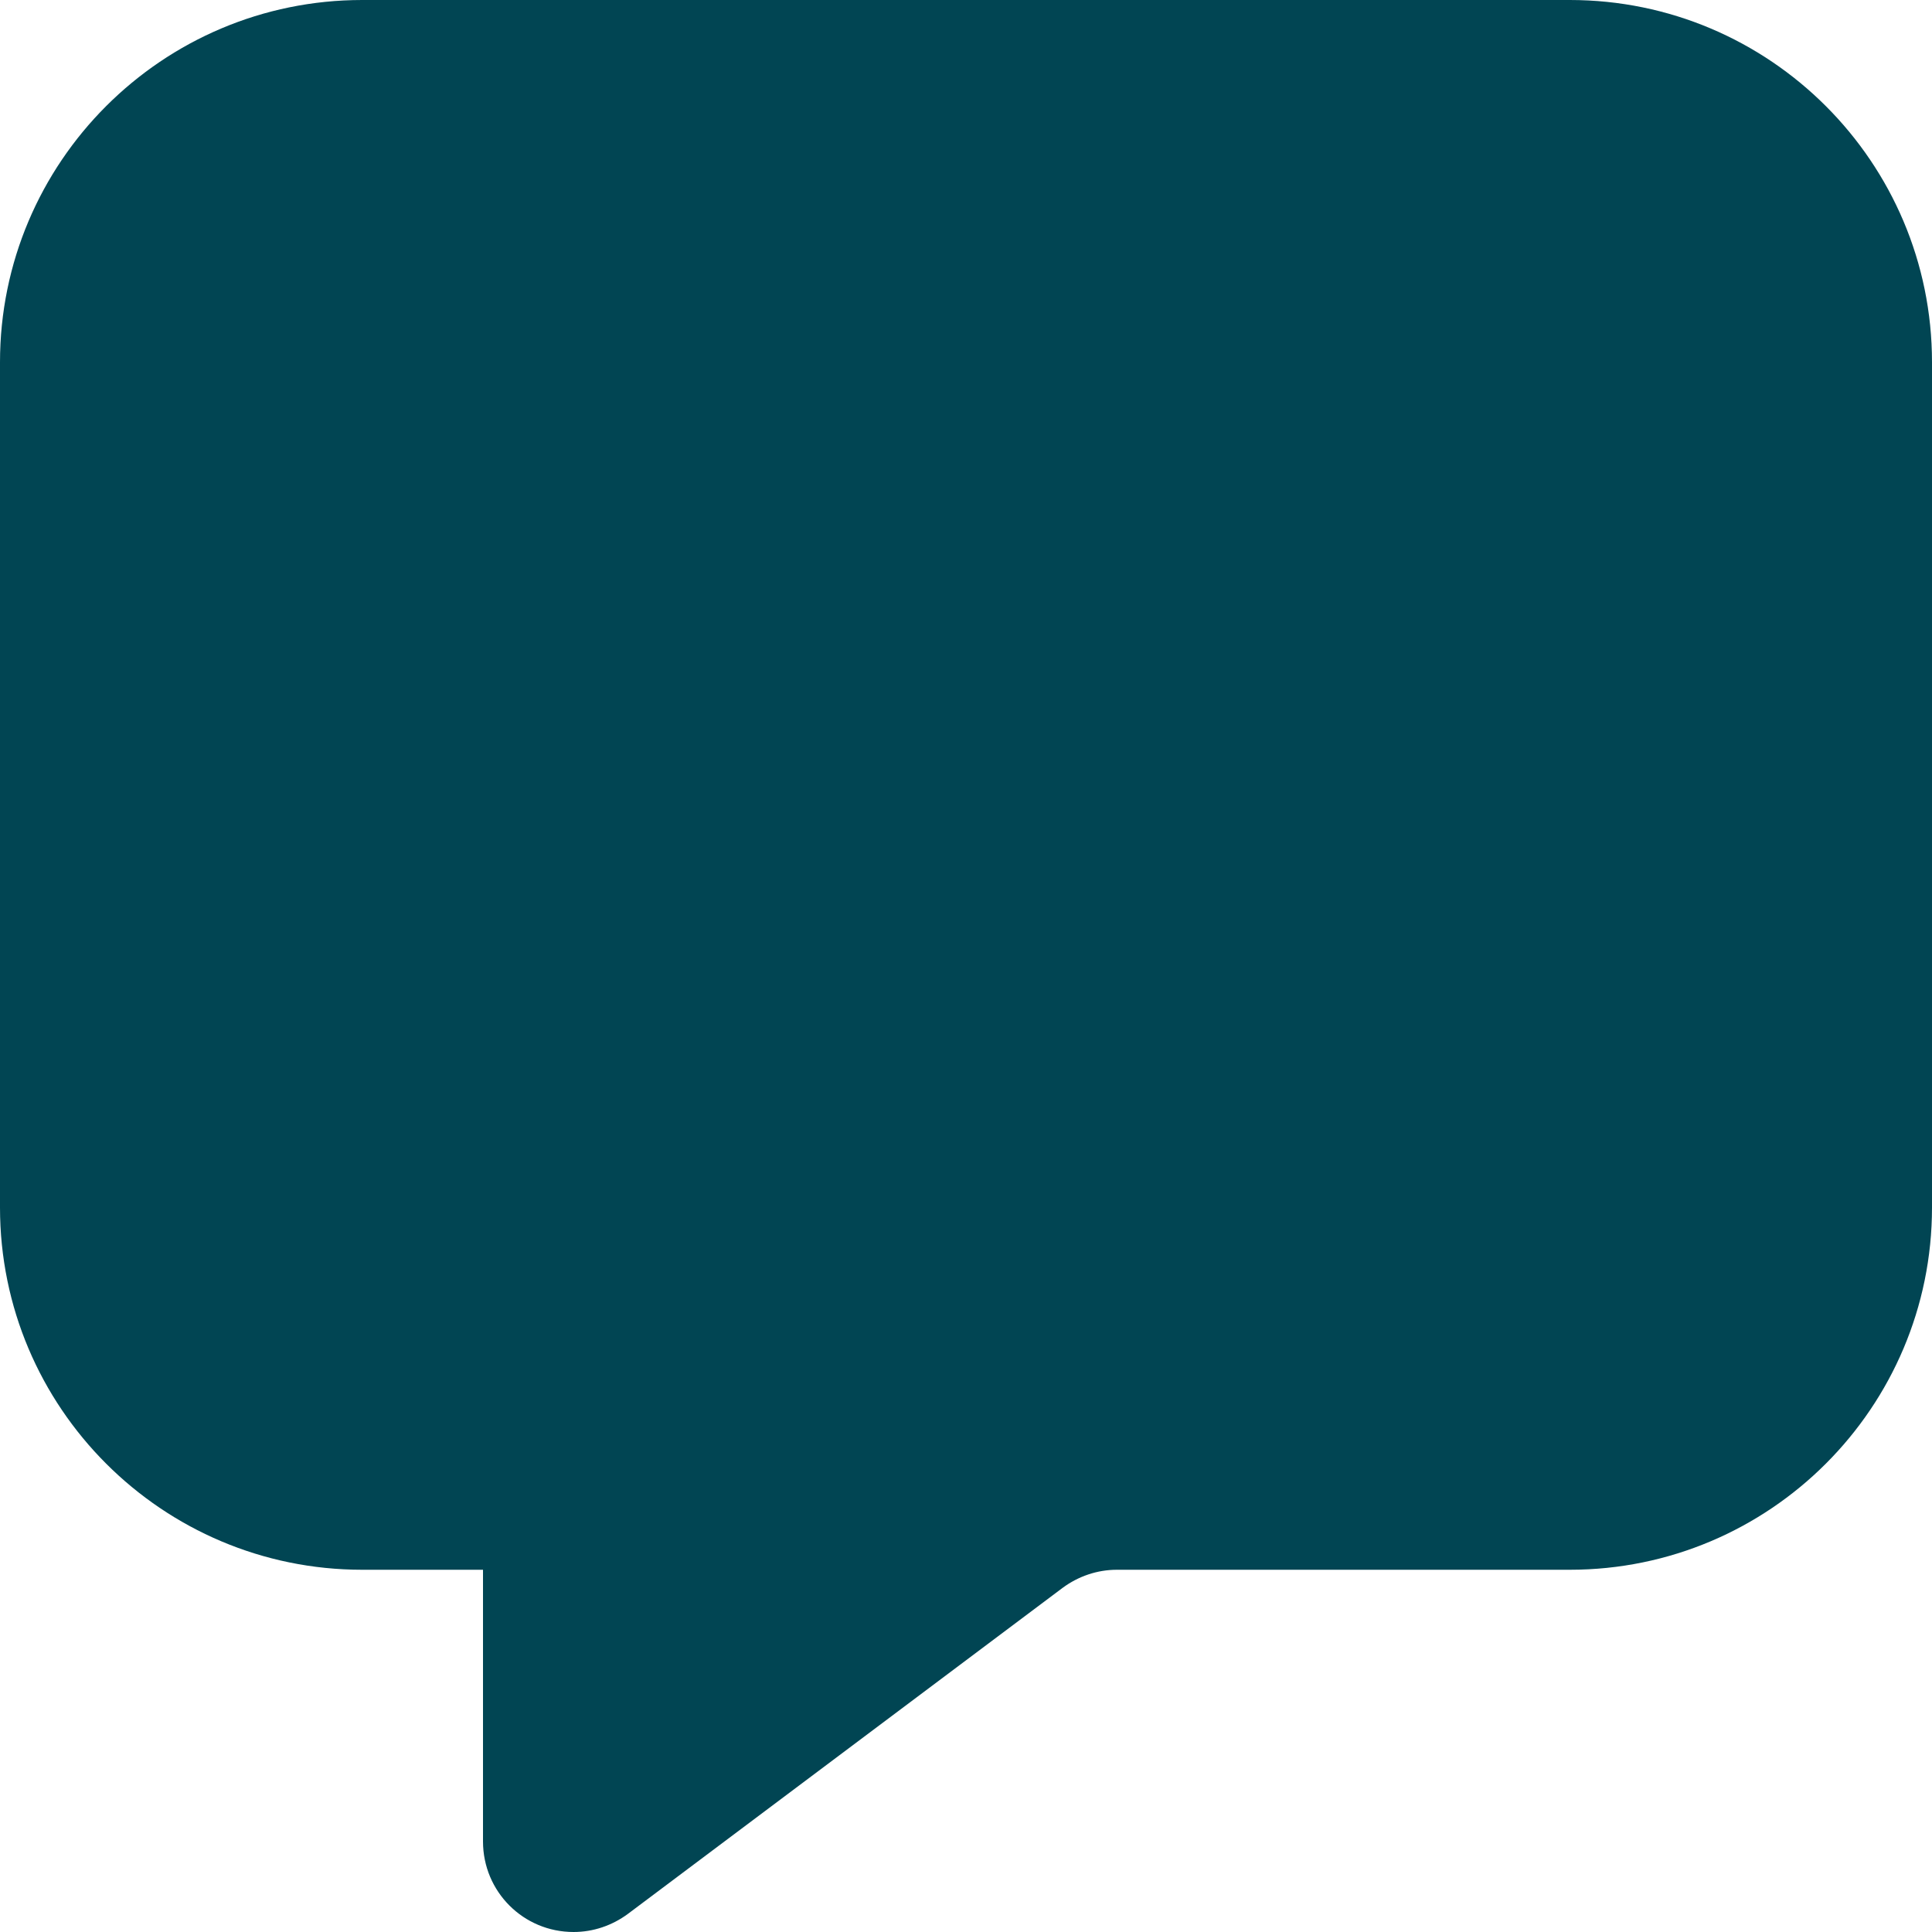
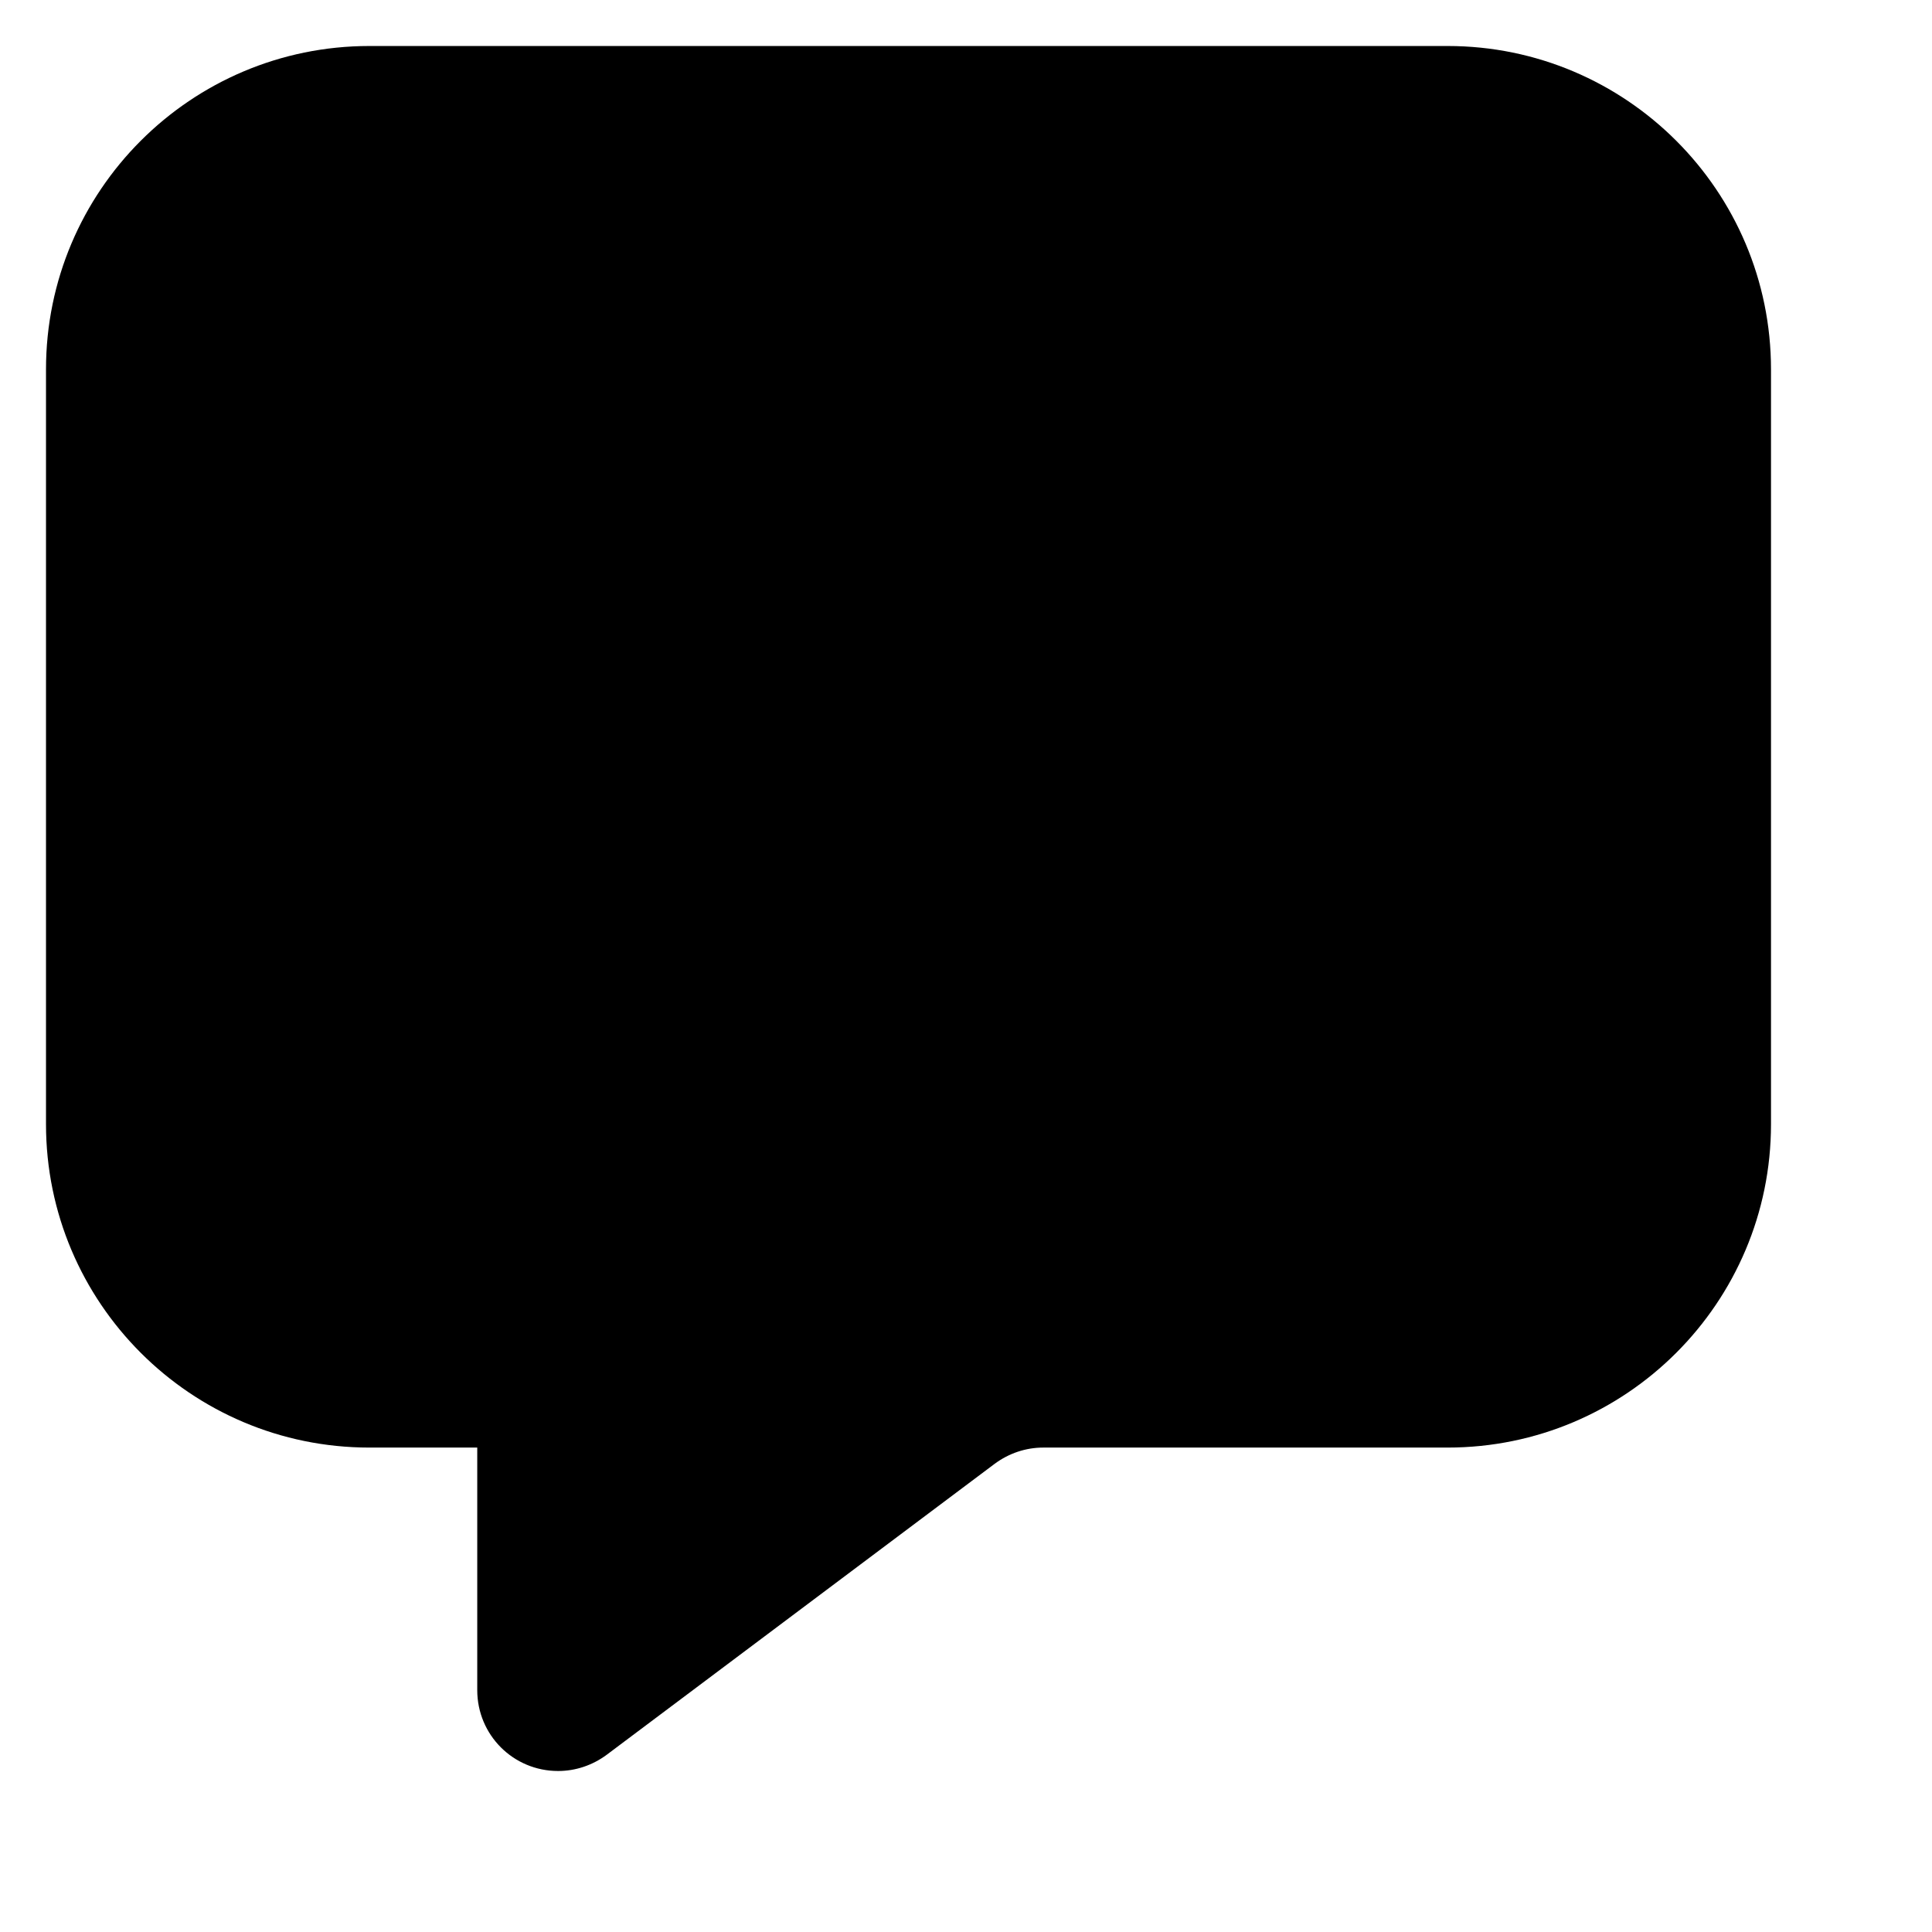
- <svg xmlns="http://www.w3.org/2000/svg" width="75" height="75" viewBox="0 0 75 75" fill="none">
-   <path d="M0 46.875V14.062C0 6.299 6.299 0 14.062 0H60.938C68.701 0 75 6.299 75 14.062V46.875C75 54.639 68.701 60.938 60.938 60.938H43.359C42.598 60.938 41.865 61.187 41.25 61.641L24.375 74.297C23.76 74.751 23.027 75 22.266 75C20.317 75 18.75 73.433 18.75 71.484V60.938H14.062C6.299 60.938 0 54.639 0 46.875Z" fill="#014553" />
+ <svg xmlns="http://www.w3.org/2000/svg" width="75" height="75" viewBox="-2 -2 84 84" fill="none">
+   <path d="M0 46.875V14.062C0 6.299 6.299 0 14.062 0H60.938C68.701 0 75 6.299 75 14.062V46.875C75 54.639 68.701 60.938 60.938 60.938H43.359C42.598 60.938 41.865 61.187 41.25 61.641L24.375 74.297C23.76 74.751 23.027 75 22.266 75C20.317 75 18.75 73.433 18.75 71.484V60.938H14.062C6.299 60.938 0 54.639 0 46.875Z" fill="currentColor" />
</svg>
